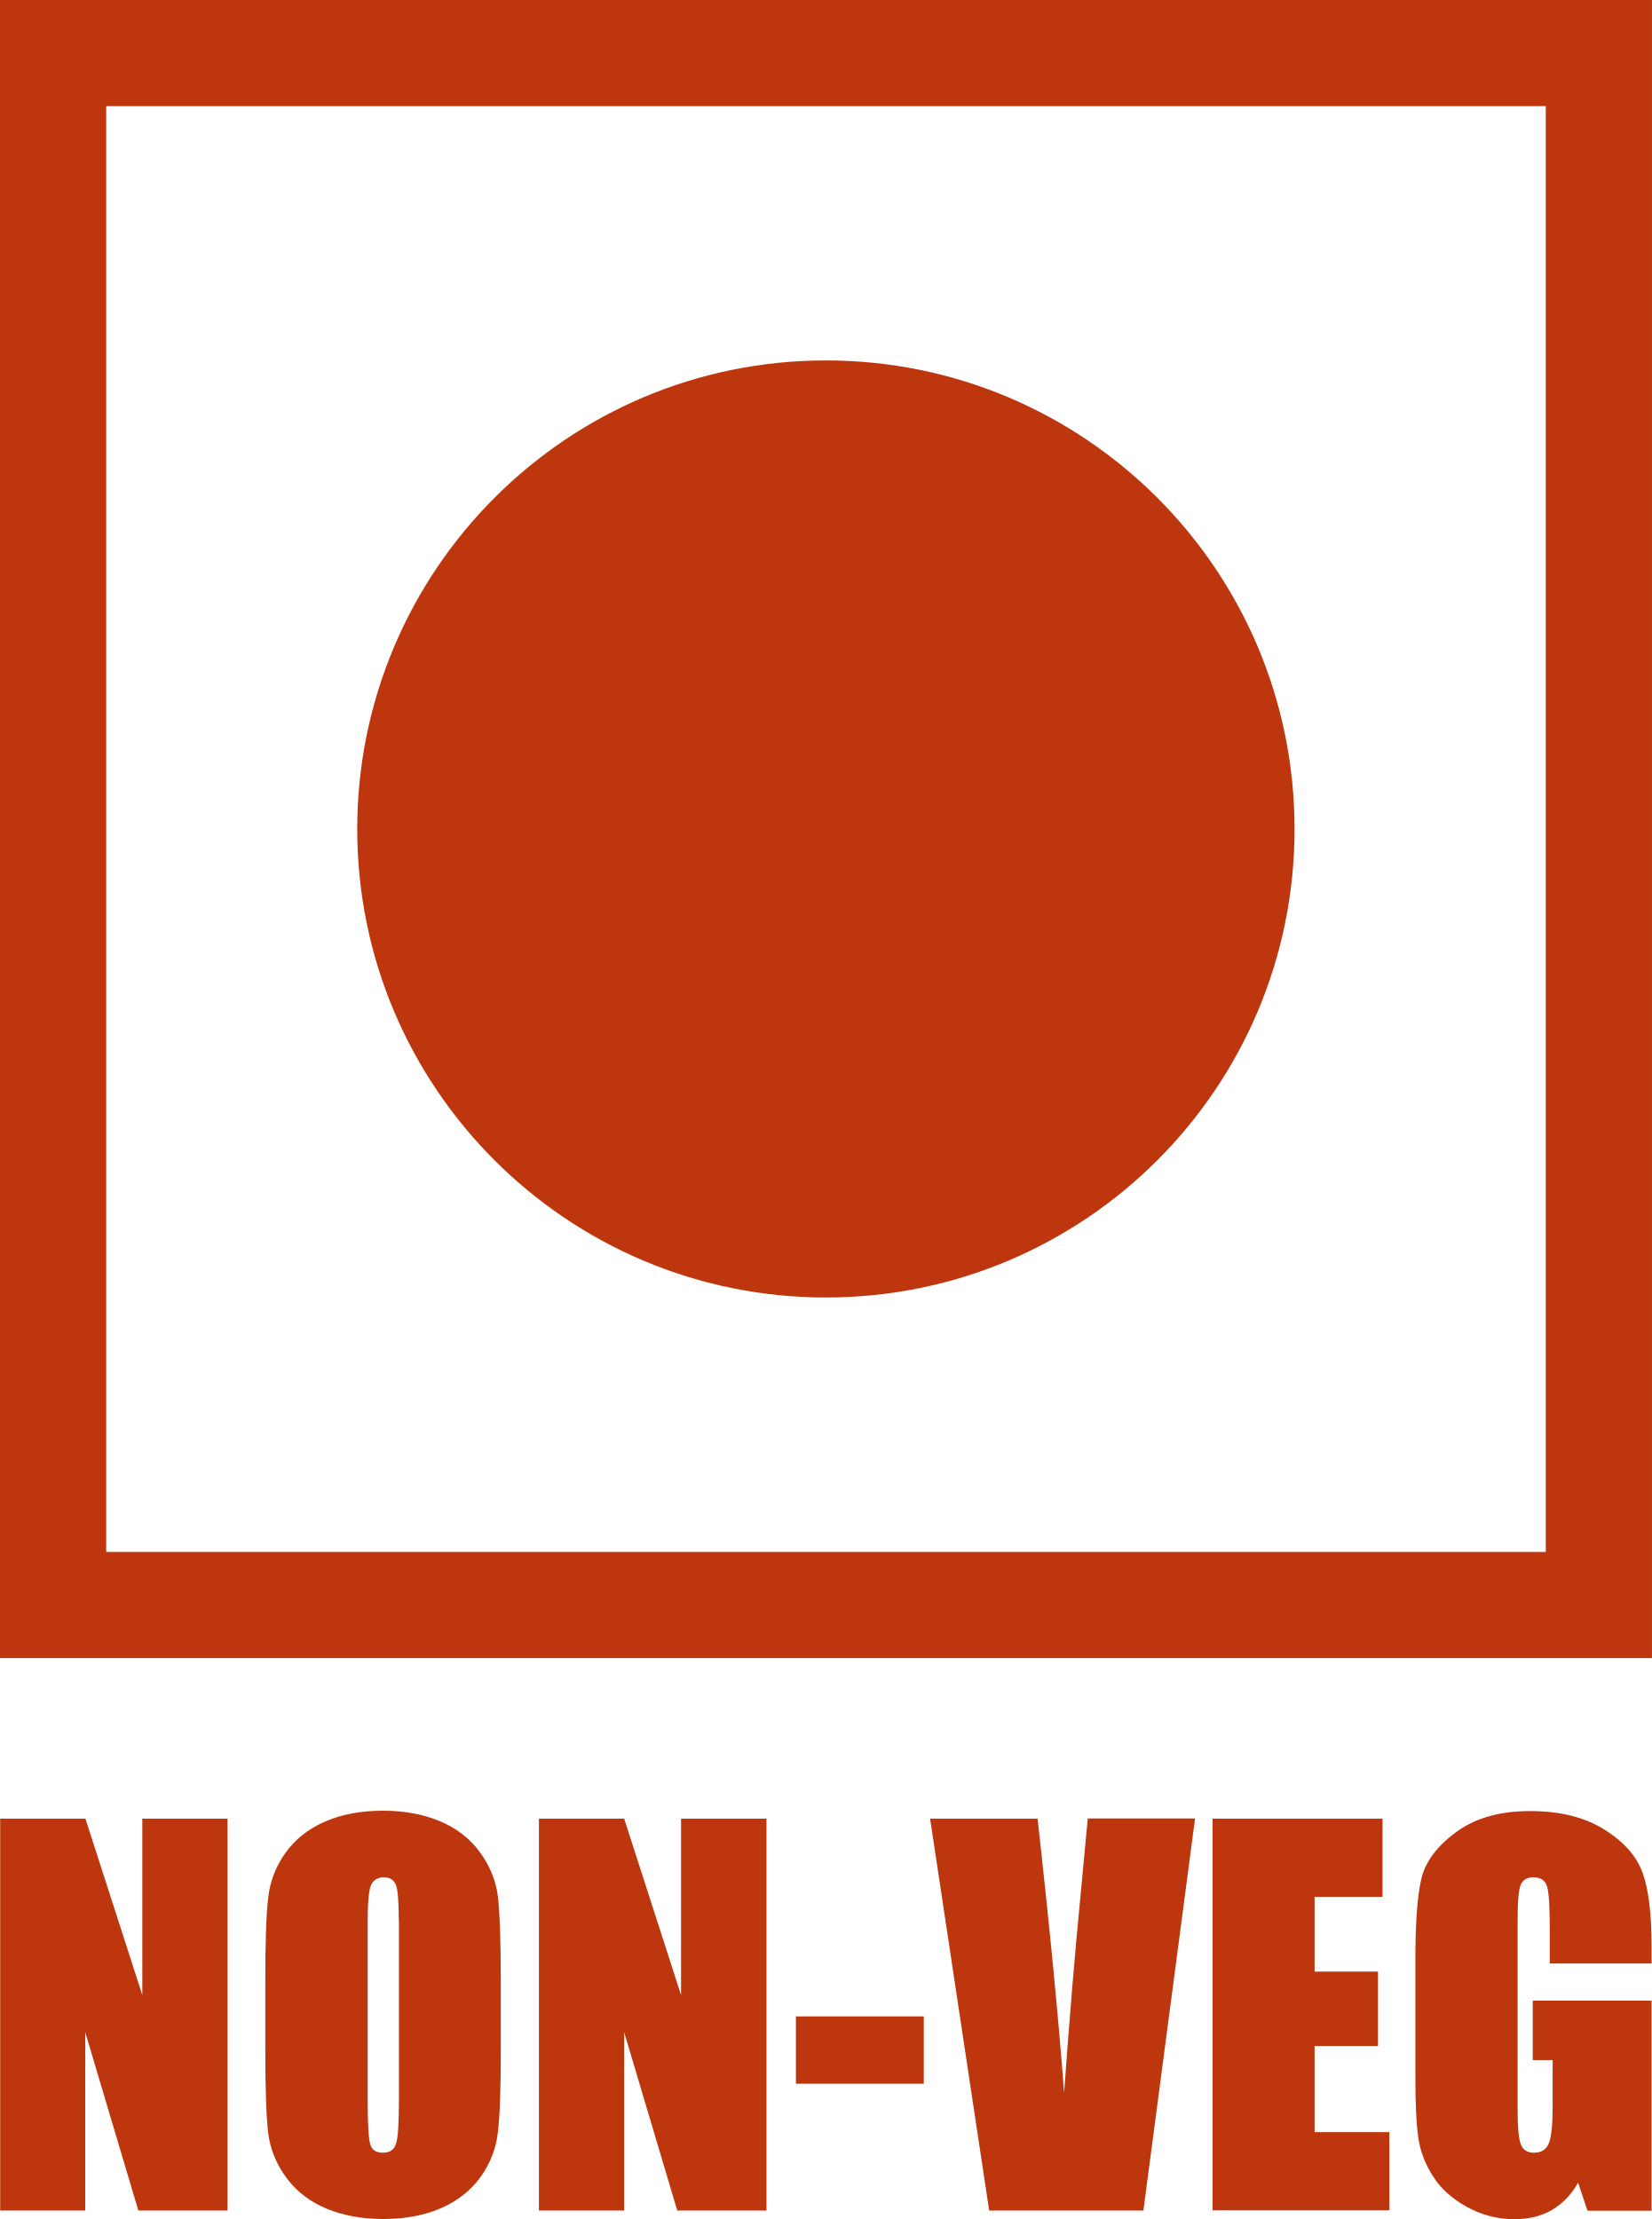
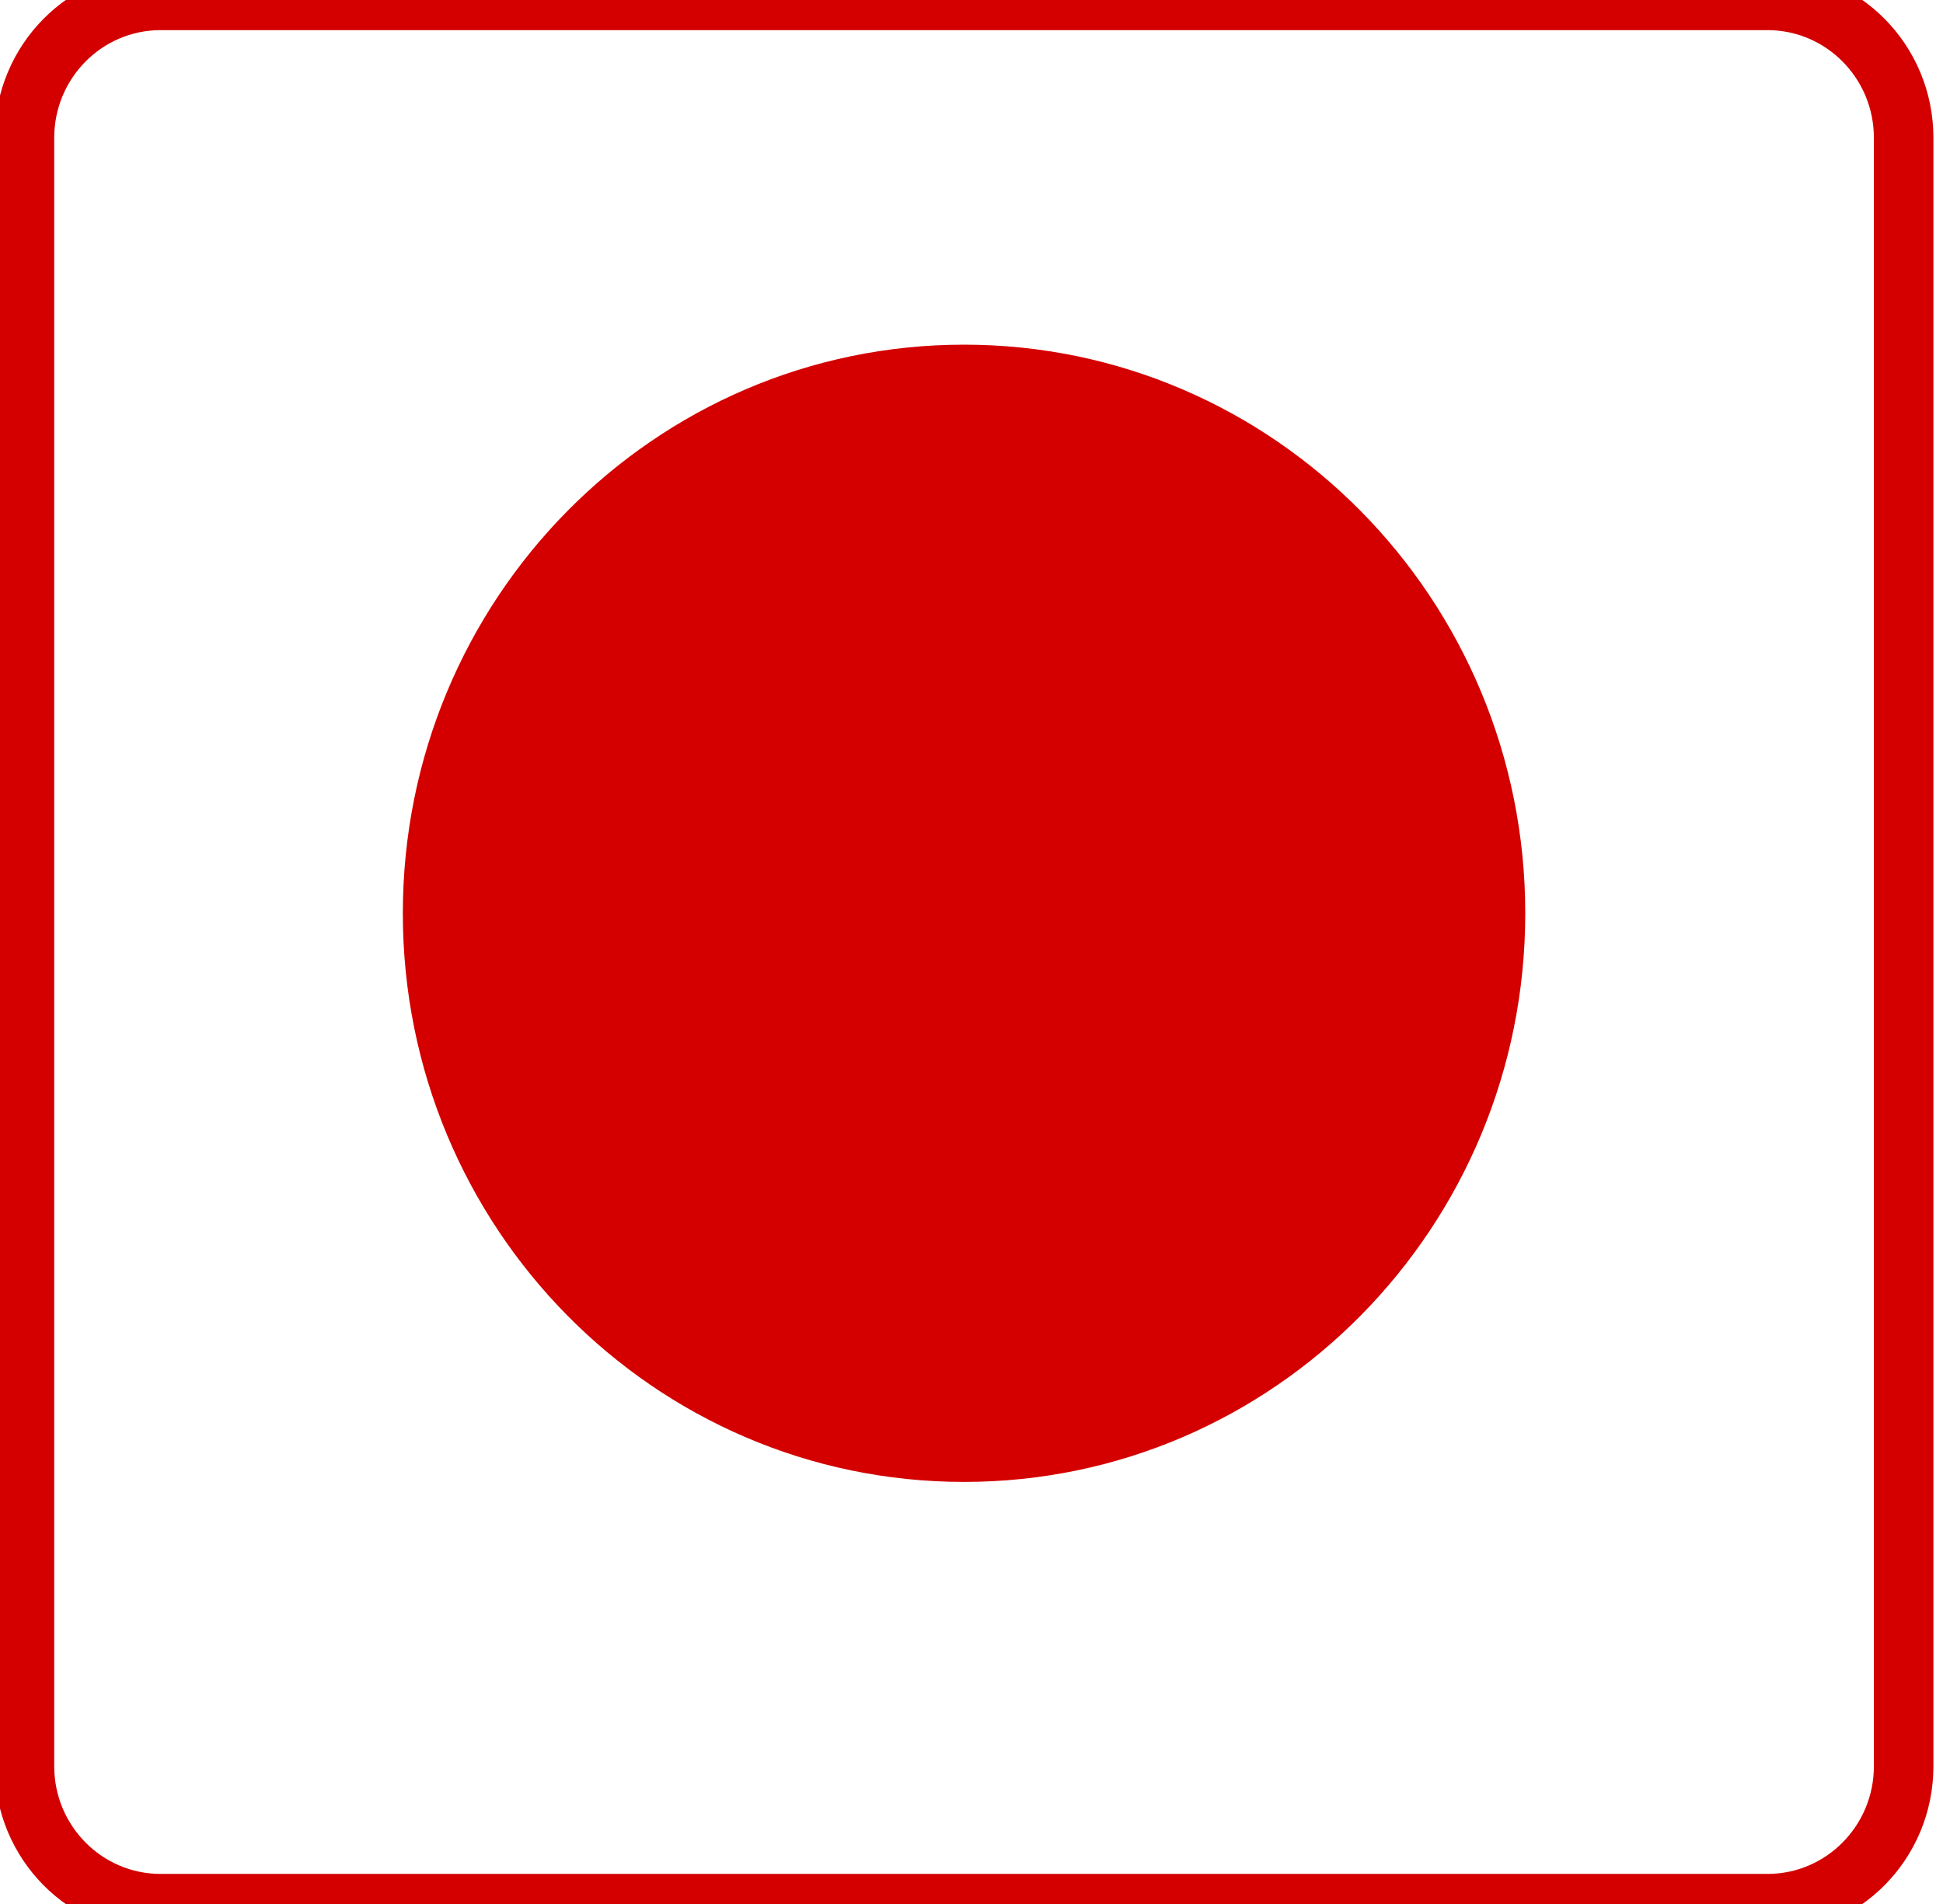
- <svg xmlns="http://www.w3.org/2000/svg" version="1.1" id="Layer_1" x="0px" y="0px" viewBox="0 0 91.47 122.88" style="enable-background:new 0 0 91.47 122.88" xml:space="preserve">
-   <style type="text/css">.st0{fill:#BE360D;}</style>
-   <g>
-     <path class="st0" d="M2.94,0h88.53v91.82H0V0H2.94L2.94,0z M91.46,108.73h-5.65v-1.97c0-1.24-0.05-2.02-0.16-2.33 c-0.11-0.32-0.36-0.47-0.75-0.47c-0.34,0-0.57,0.13-0.69,0.4c-0.13,0.27-0.18,0.96-0.18,2.06v10.41c0,0.97,0.06,1.61,0.18,1.92 c0.12,0.31,0.37,0.46,0.73,0.46c0.4,0,0.67-0.17,0.82-0.52c0.14-0.35,0.21-1.03,0.21-2.04v-2.57h-1.1v-3.29h6.58v11.63h-3.55 l-0.52-1.55c-0.38,0.67-0.87,1.17-1.45,1.51c-0.58,0.34-1.28,0.51-2.07,0.51c-0.95,0-1.83-0.23-2.66-0.69 c-0.82-0.46-1.45-1.03-1.87-1.71c-0.43-0.68-0.7-1.39-0.8-2.13c-0.11-0.75-0.16-1.87-0.16-3.36v-6.45c0-2.07,0.11-3.58,0.33-4.51 c0.22-0.94,0.86-1.8,1.92-2.58c1.05-0.78,2.42-1.17,4.1-1.17c1.65,0,3.02,0.34,4.11,1.02c1.09,0.68,1.8,1.49,2.13,2.42 c0.33,0.94,0.49,2.29,0.49,4.07V108.73L91.46,108.73z M67.14,100.71h9.41v4.33h-3.76v4.14h3.51v4.12h-3.51v4.77h4.14v4.33h-9.79 V100.71L67.14,100.71z M66.17,100.71l-2.86,21.7h-8.54l-3.27-21.7h5.95c0.67,5.99,1.16,11.05,1.47,15.18 c0.3-4.18,0.61-7.9,0.93-11.14l0.38-4.05H66.17L66.17,100.71z M51.15,111.66v3.73h-7.08v-3.73H51.15L51.15,111.66z M42.44,100.71 v21.7H37.5l-2.94-9.87v9.87h-4.72v-21.7h4.72l3.15,9.77v-9.77H42.44L42.44,100.71z M27.73,113.43c0,2.18-0.05,3.72-0.16,4.63 c-0.1,0.91-0.42,1.74-0.96,2.49c-0.54,0.75-1.27,1.33-2.19,1.73s-1.99,0.6-3.21,0.6c-1.16,0-2.2-0.19-3.12-0.57 c-0.92-0.38-1.67-0.95-2.23-1.71c-0.56-0.76-0.9-1.59-1.01-2.48c-0.11-0.9-0.16-2.46-0.16-4.69v-3.71c0-2.18,0.05-3.72,0.16-4.63 c0.1-0.91,0.42-1.74,0.96-2.49s1.27-1.33,2.19-1.73s1.99-0.6,3.21-0.6c1.16,0,2.2,0.19,3.12,0.57c0.92,0.38,1.67,0.95,2.23,1.71 c0.56,0.76,0.9,1.59,1.01,2.48c0.1,0.9,0.16,2.46,0.16,4.69V113.43L27.73,113.43z M22.08,106.31c0-1.01-0.05-1.65-0.16-1.93 c-0.11-0.28-0.33-0.42-0.67-0.42c-0.29,0-0.51,0.11-0.66,0.34c-0.15,0.22-0.23,0.9-0.23,2.01v10.13c0,1.26,0.05,2.03,0.15,2.33 c0.1,0.3,0.33,0.44,0.7,0.44c0.38,0,0.62-0.17,0.72-0.51c0.11-0.34,0.16-1.15,0.16-2.42V106.31L22.08,106.31z M12.6,100.71v21.7 H7.66l-2.94-9.87v9.87H0.01v-21.7h4.72l3.15,9.77v-9.77H12.6L12.6,100.71z M45.73,19.96c14.33,0,25.95,11.62,25.95,25.95 c0,14.33-11.62,25.94-25.95,25.94c-14.33,0-25.95-11.62-25.95-25.94C19.79,31.58,31.4,19.96,45.73,19.96L45.73,19.96z M85.59,5.88 H5.88v80.06h79.71V5.88L85.59,5.88z" />
+ <svg xmlns="http://www.w3.org/2000/svg" width="123.5" height="121">
+   <g label="Layer 1" id="imagebot_2">
+     <g label="Layer 1" transform="translate(-1) matrix(0.47964, 0, 0, 0.48559, -148.475, -26.9964)" id="imagebot_3">
+       <rect stroke="#007a00" stroke-width="7.891" fill="none" x="48.944" y="55.595" width="249.03" height="249.25" ry="18.045" id="imagebot_19" />
+       <path fill="#008000" transform="matrix(.78879 0 0 .78947 -47.401 -114.31)" d="M374.29,366.65C374.29,418.723 332.077,460.936 280.004,460.936S185.718,418.723 185.718,366.65S227.931,272.364 280.004,272.364S374.29,314.577 374.29,366.65z" id="imagebot_18" />
+       <g fill="#008000" transform="matrix(.99957 0 0 1.0004 -3.6971 -5.1759)" id="imagebot_14">
+         <path fill="#008000" d="M142.53,294.57C141.322,292.007 140.129,289.341 138.951,286.571C137.772,283.802 136.653,281.062 135.592,278.352S133.544,273.049 132.631,270.574C131.747,268.099 130.981,265.89 130.333,263.945L137.934,263.945C138.523,265.713 139.157,267.628 139.834,269.69C140.541,271.723 141.248,273.756 141.955,275.789C142.692,277.821 143.399,279.766 144.077,281.622C144.754,283.478 145.388,285.084 145.977,286.439C146.537,285.084 147.155,283.478 147.833,281.622C148.54,279.766 149.247,277.822 149.954,275.789C150.69,273.756 151.398,271.723 152.075,269.69C152.782,267.628 153.43,265.713 154.02,263.945L161.355,263.945C160.678,265.89 159.897,268.099 159.013,270.574C158.129,273.049 157.157,275.641 156.097,278.352C155.036,281.062 153.917,283.802 152.738,286.571S150.367,292.007 149.159,294.57L142.53,294.57" id="imagebot_17" />
+         <path fill="#008000" d="M165.36,294.57L165.36,263.945L186.042,263.945L186.042,269.734L172.254,269.734L172.254,275.744L184.495,275.744L184.495,281.401L172.254,281.401L172.254,288.781L187.058,288.781L187.058,294.57L165.36,294.57" id="imagebot_16" />
+         <path fill="#008000" d="M207.06,269.24C203.849,269.24 201.521,270.139 200.078,271.936C198.664,273.703 197.957,276.134 197.957,279.227C197.957,280.73 198.133,282.1 198.487,283.337C198.84,284.545 199.371,285.591 200.078,286.475C200.785,287.359 201.669,288.051 202.729,288.552C203.79,289.023 205.027,289.259 206.441,289.259C207.207,289.259 207.856,289.244 208.386,289.215C208.946,289.185 209.432,289.126 209.844,289.038L209.844,278.388L216.738,278.388L216.738,293.546C215.913,293.87 214.587,294.209 212.761,294.562C210.934,294.945 208.68,295.137 206,295.137C203.702,295.137 201.61,294.783 199.724,294.076C197.868,293.369 196.277,292.338 194.952,290.983S192.595,287.963 191.858,285.989C191.151,284.015 190.798,281.761 190.798,279.228C190.798,276.665 191.195,274.396 191.991,272.422C192.786,270.448 193.876,268.784 195.261,267.429C196.646,266.044 198.266,264.998 200.122,264.291C202.008,263.584 204.011,263.23 206.132,263.23C207.576,263.231 208.872,263.334 210.021,263.54C211.199,263.717 212.201,263.938 213.026,264.203C213.88,264.438 214.573,264.689 215.103,264.954C215.663,265.219 216.06,265.425 216.296,265.573L214.308,271.097C213.365,270.596 212.275,270.169 211.037,269.815C209.829,269.432 208.504,269.24 207.06,269.24" id="imagebot_15" />
+       </g>
+       <rect stroke="#d40000" stroke-width="7.891" fill="none" x="314.88" y="55.595" width="249.03" height="249.25" ry="18.045" id="imagebot_13" />
+       <path fill="#d40000" transform="matrix(.78879 0 0 .78947 218.53 -114.31)" d="M374.29,366.65C374.29,418.723 332.077,460.936 280.004,460.936S185.718,418.723 185.718,366.65S227.931,272.364 280.004,272.364S374.29,314.577 374.29,366.65z" id="imagebot_12" />
+     </g>
  </g>
</svg>
